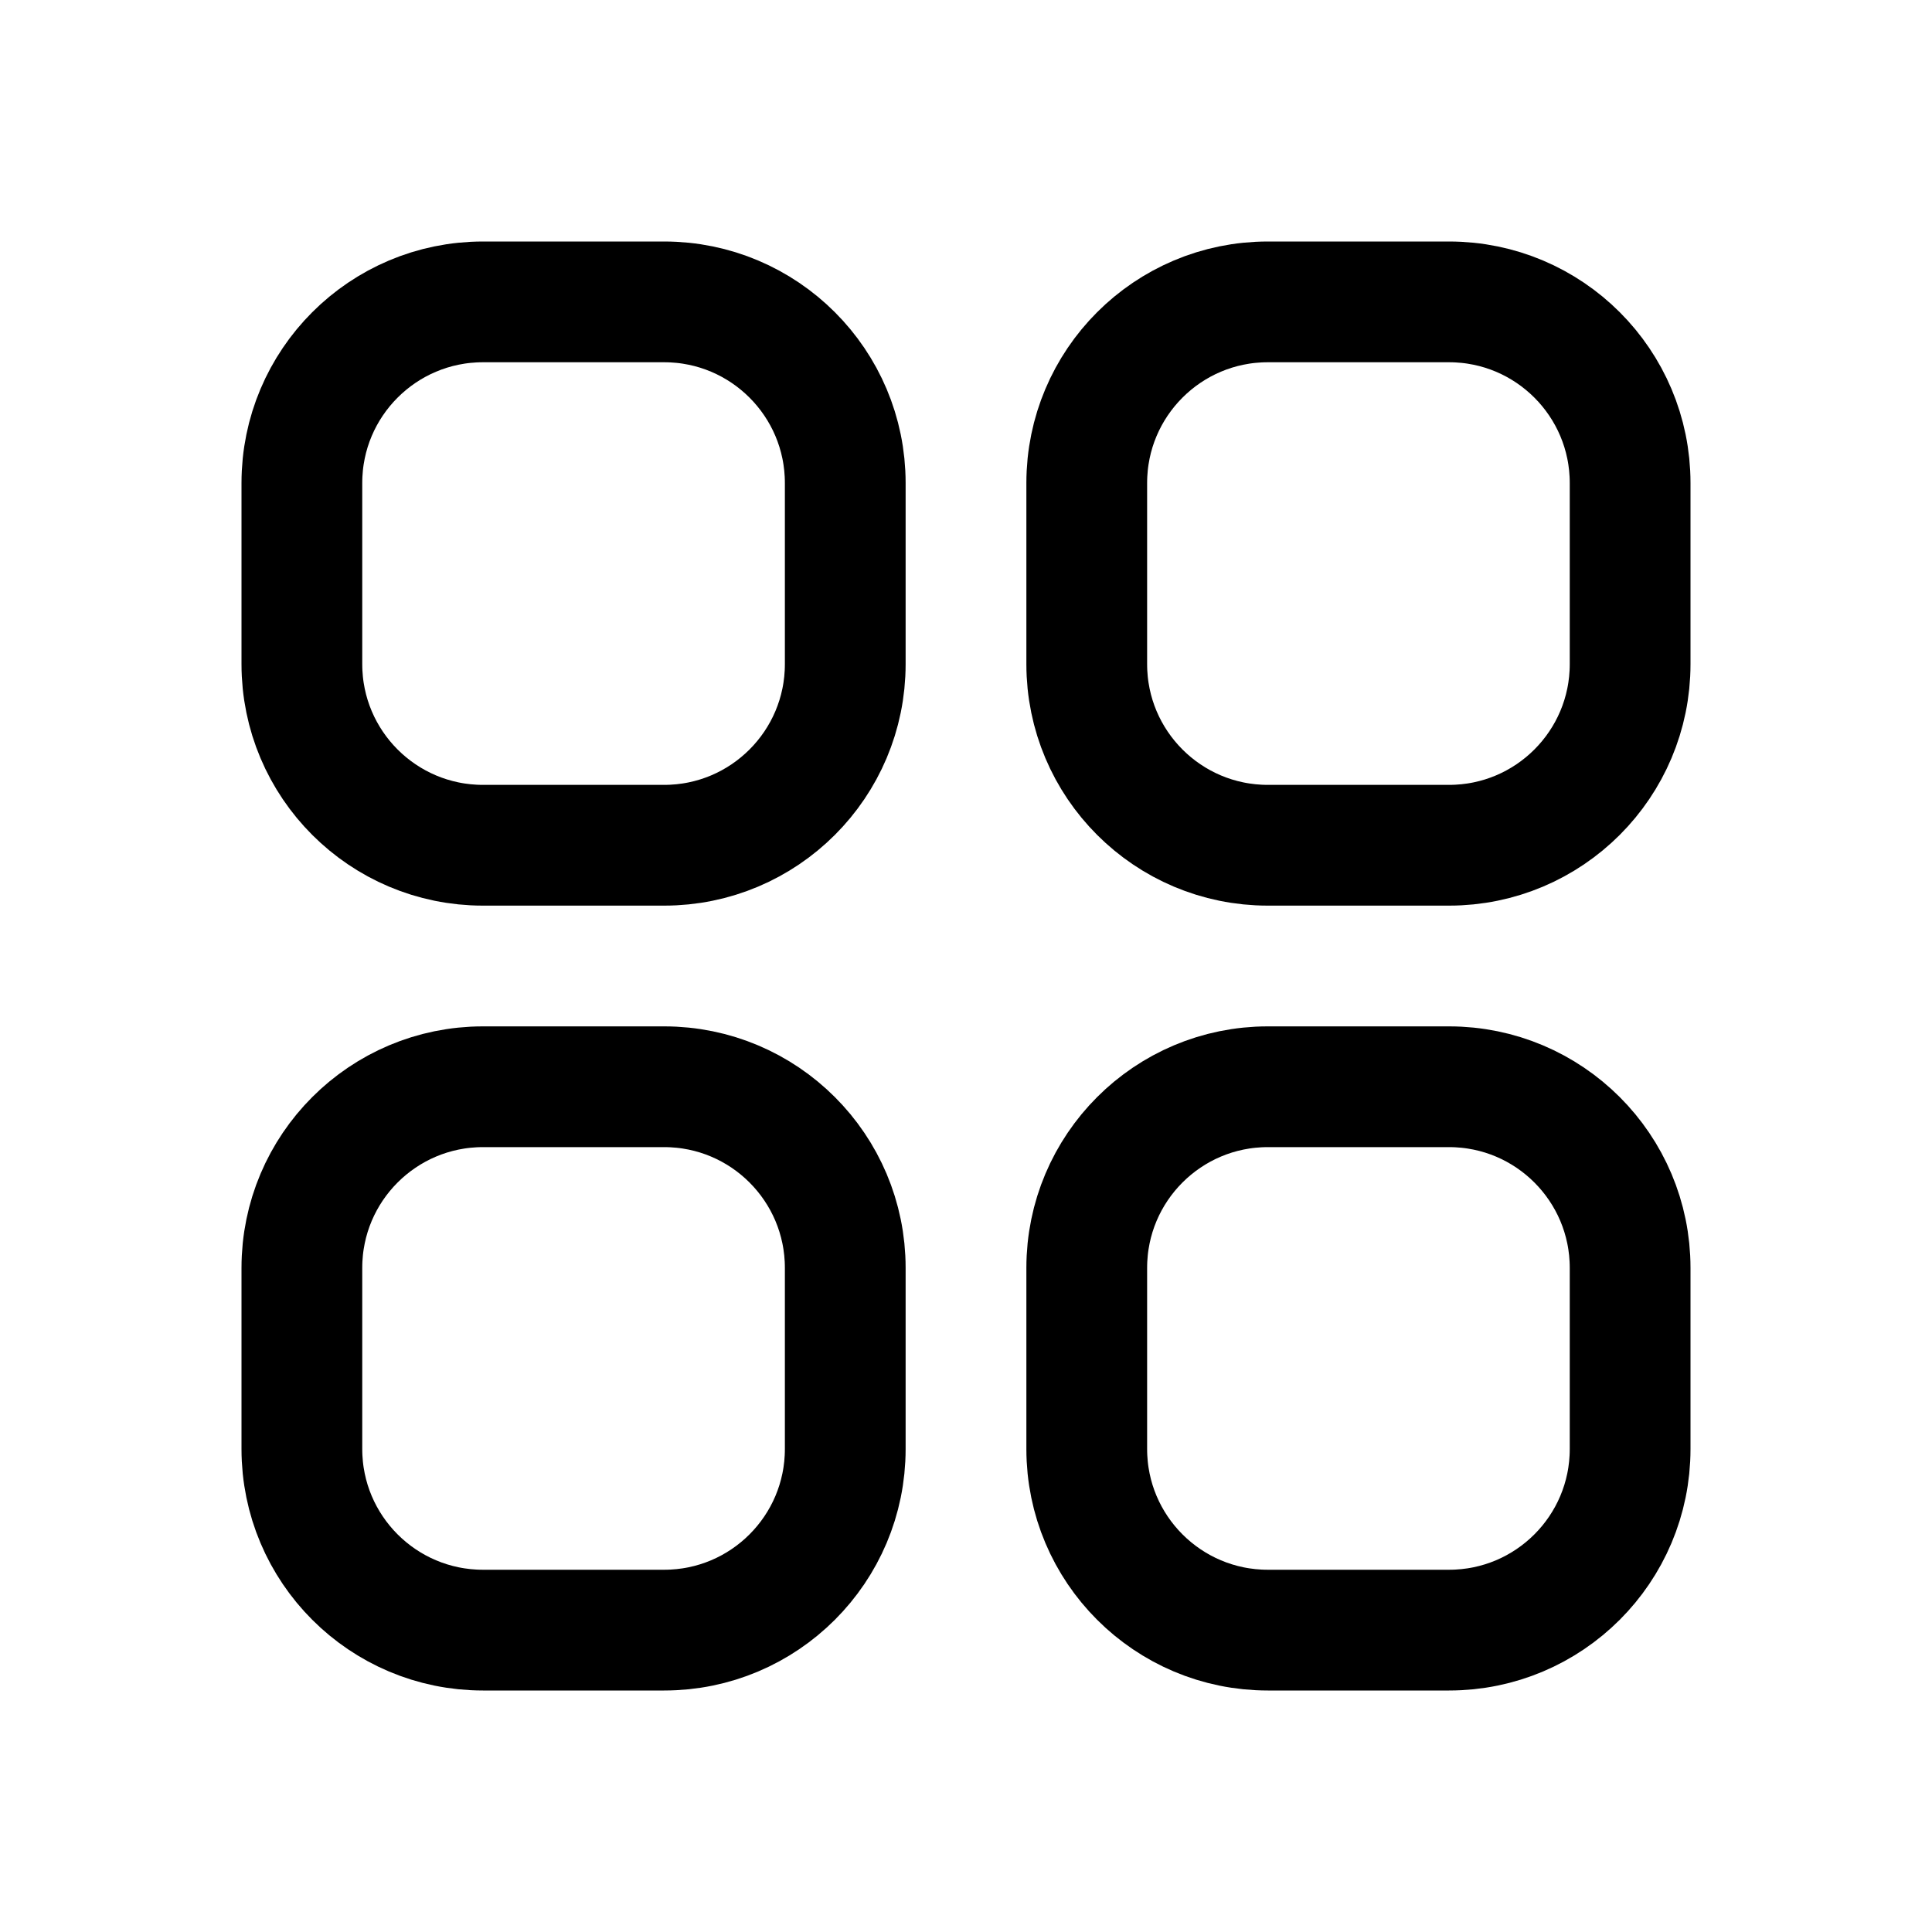
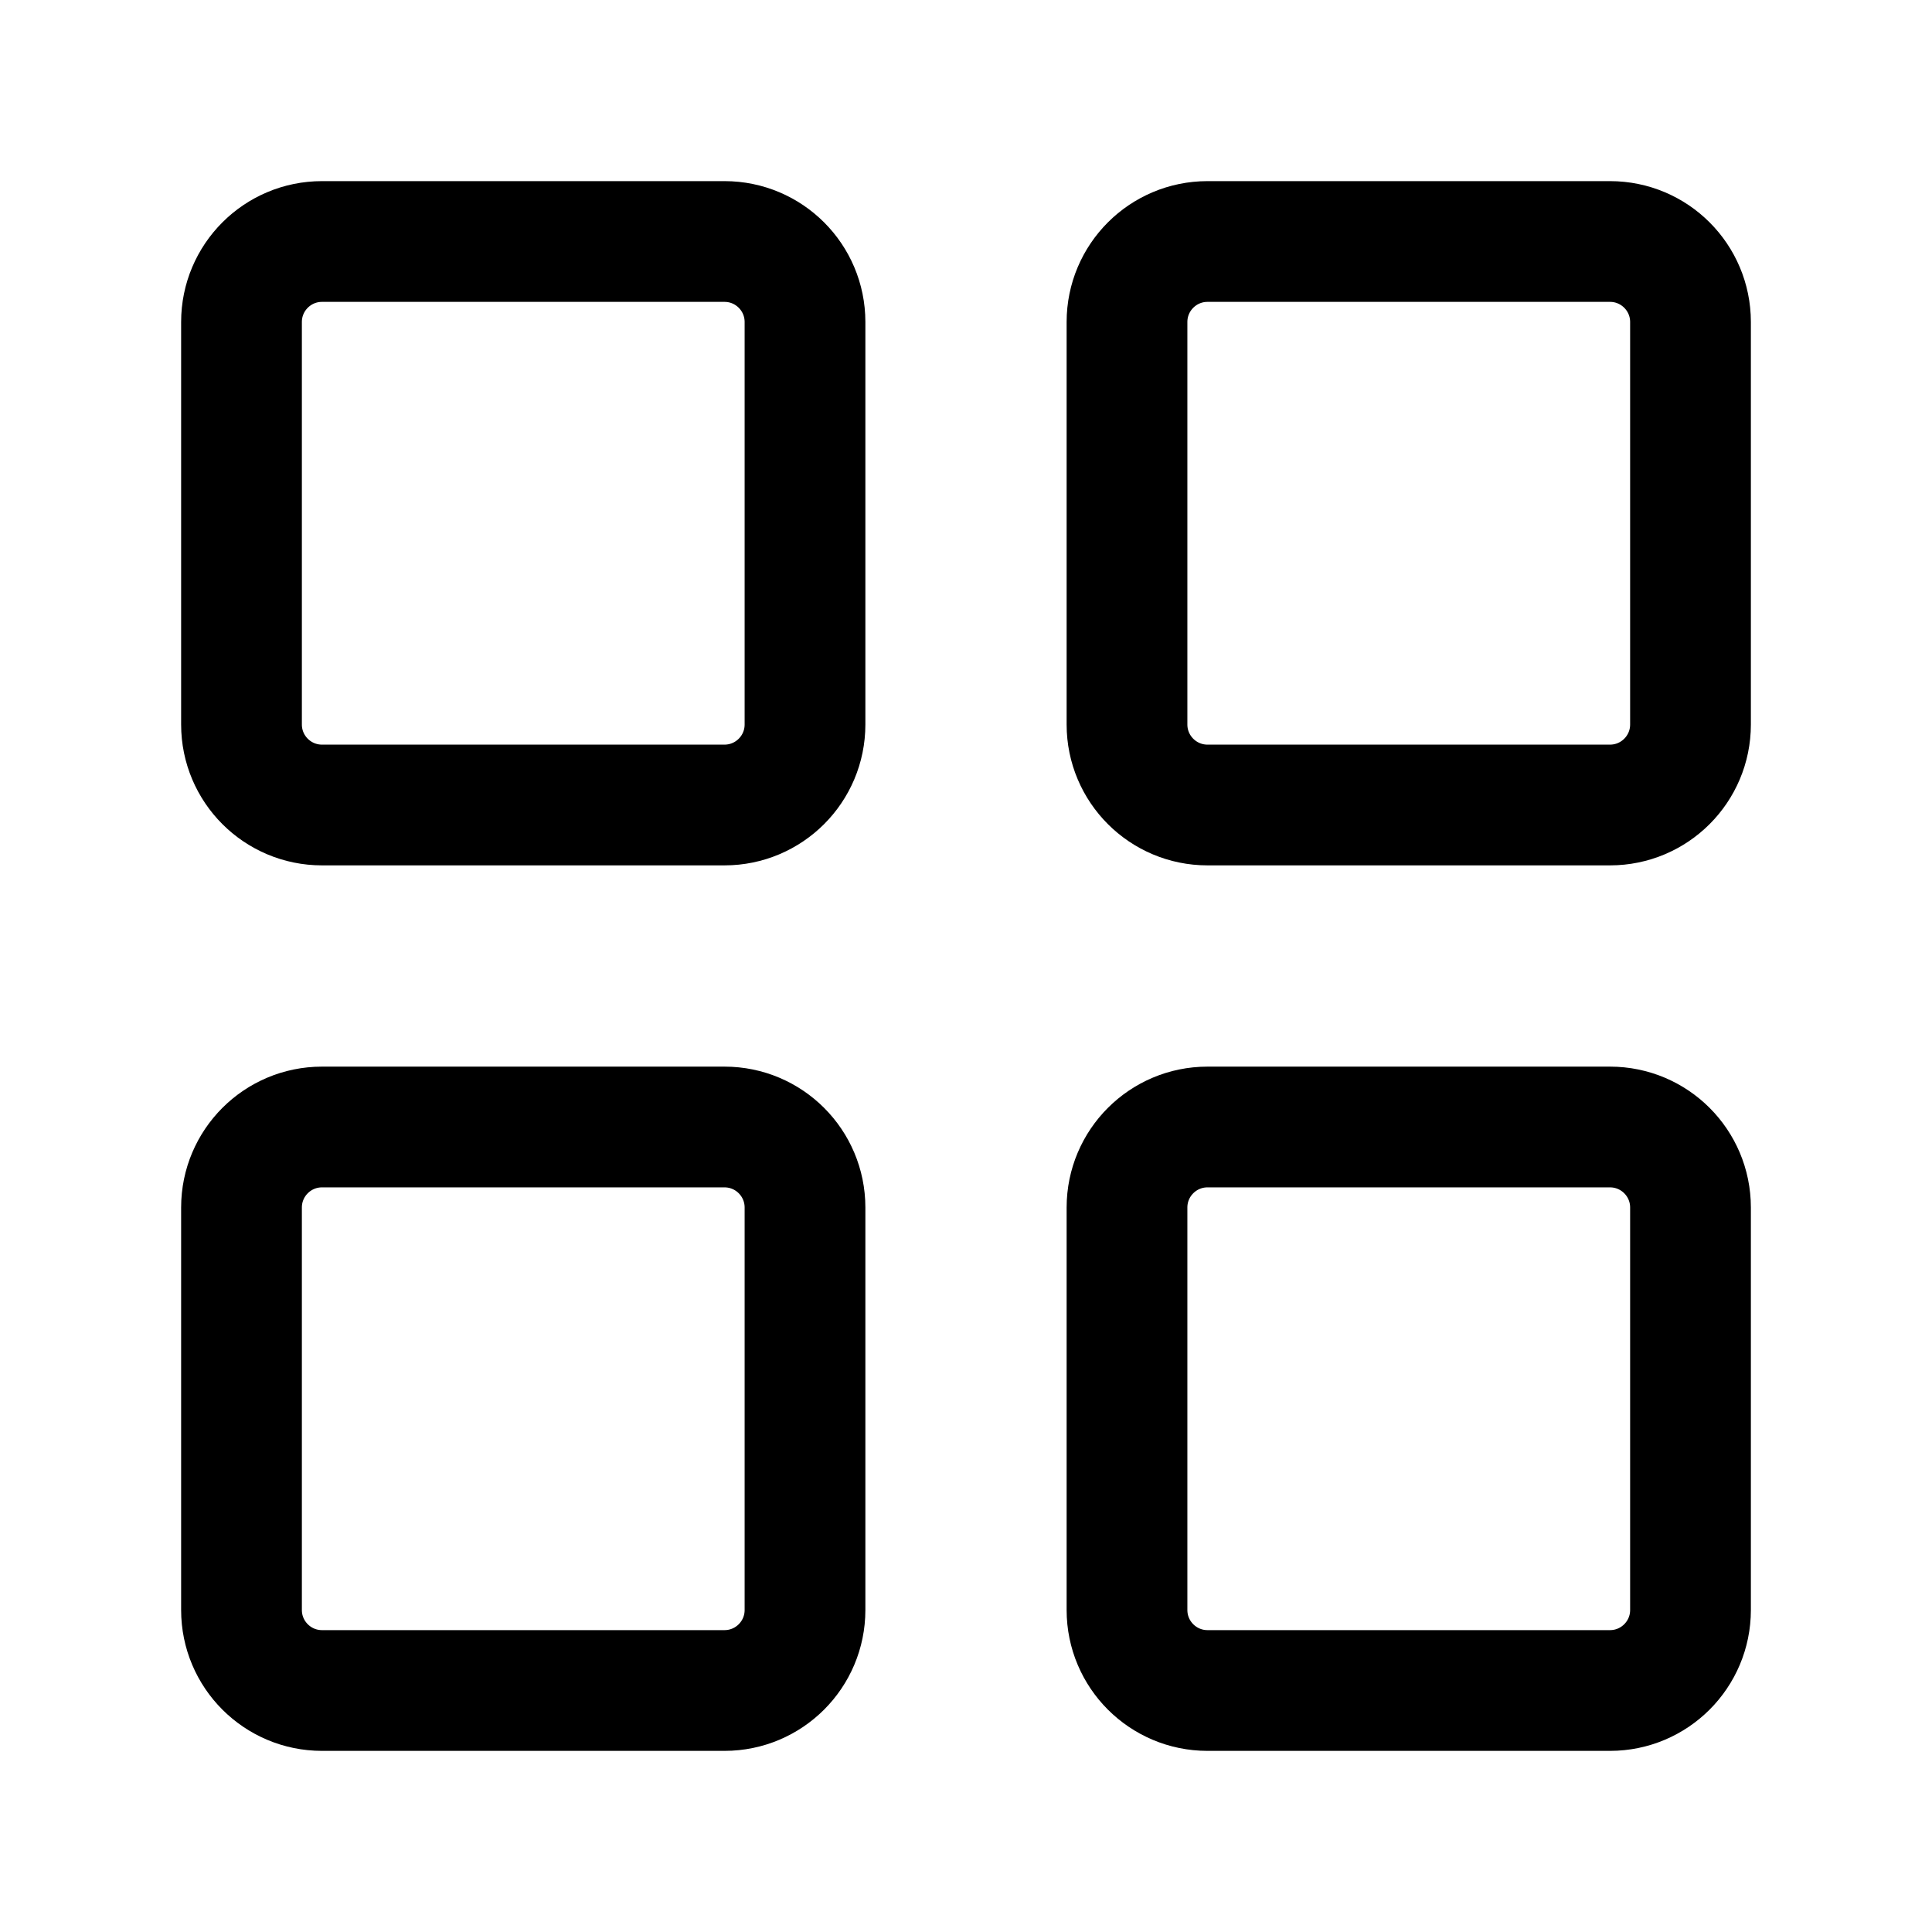
- <svg xmlns="http://www.w3.org/2000/svg" viewBox="0 0 24 24" fill="none" stroke="currentColor" stroke-width="1.5" stroke-linecap="round" stroke-linejoin="round">
-   <path d="M3.75 6A2.25 2.25 0 0 1 6 3.75h2.25A2.25 2.25 0 0 1 10.5 6v2.25a2.25 2.25 0 0 1-2.25 2.25H6a2.25 2.25 0 0 1-2.25-2.25V6ZM3.75 15.75A2.25 2.25 0 0 1 6 13.5h2.25a2.25 2.25 0 0 1 2.25 2.25V18a2.25 2.25 0 0 1-2.25 2.25H6A2.25 2.25 0 0 1 3.75 18v-2.25ZM13.5 6a2.25 2.25 0 0 1 2.25-2.25H18A2.25 2.25 0 0 1 20.25 6v2.25A2.25 2.25 0 0 1 18 10.5h-2.25a2.25 2.25 0 0 1-2.25-2.25V6ZM13.5 15.75a2.25 2.25 0 0 1 2.25-2.25H18a2.25 2.25 0 0 1 2.25 2.25V18A2.25 2.25 0 0 1 18 20.25h-2.25a2.25 2.25 0 0 1-2.25-2.25v-2.25Z" />
+ <svg xmlns="http://www.w3.org/2000/svg" viewBox="0 0 24 24" fill="none" stroke-width="1.5">
+   <g fill="none" stroke="currentColor" stroke-linecap="round">
+     <rect width="7" height="7" x="3" y="3" rx="1" />
+     <rect width="7" height="7" x="3" y="14" rx="1" />
+     <rect width="7" height="7" x="14" y="3" rx="1" />
+     <rect width="7" height="7" x="14" y="14" rx="1" />
+   </g>
</svg>
